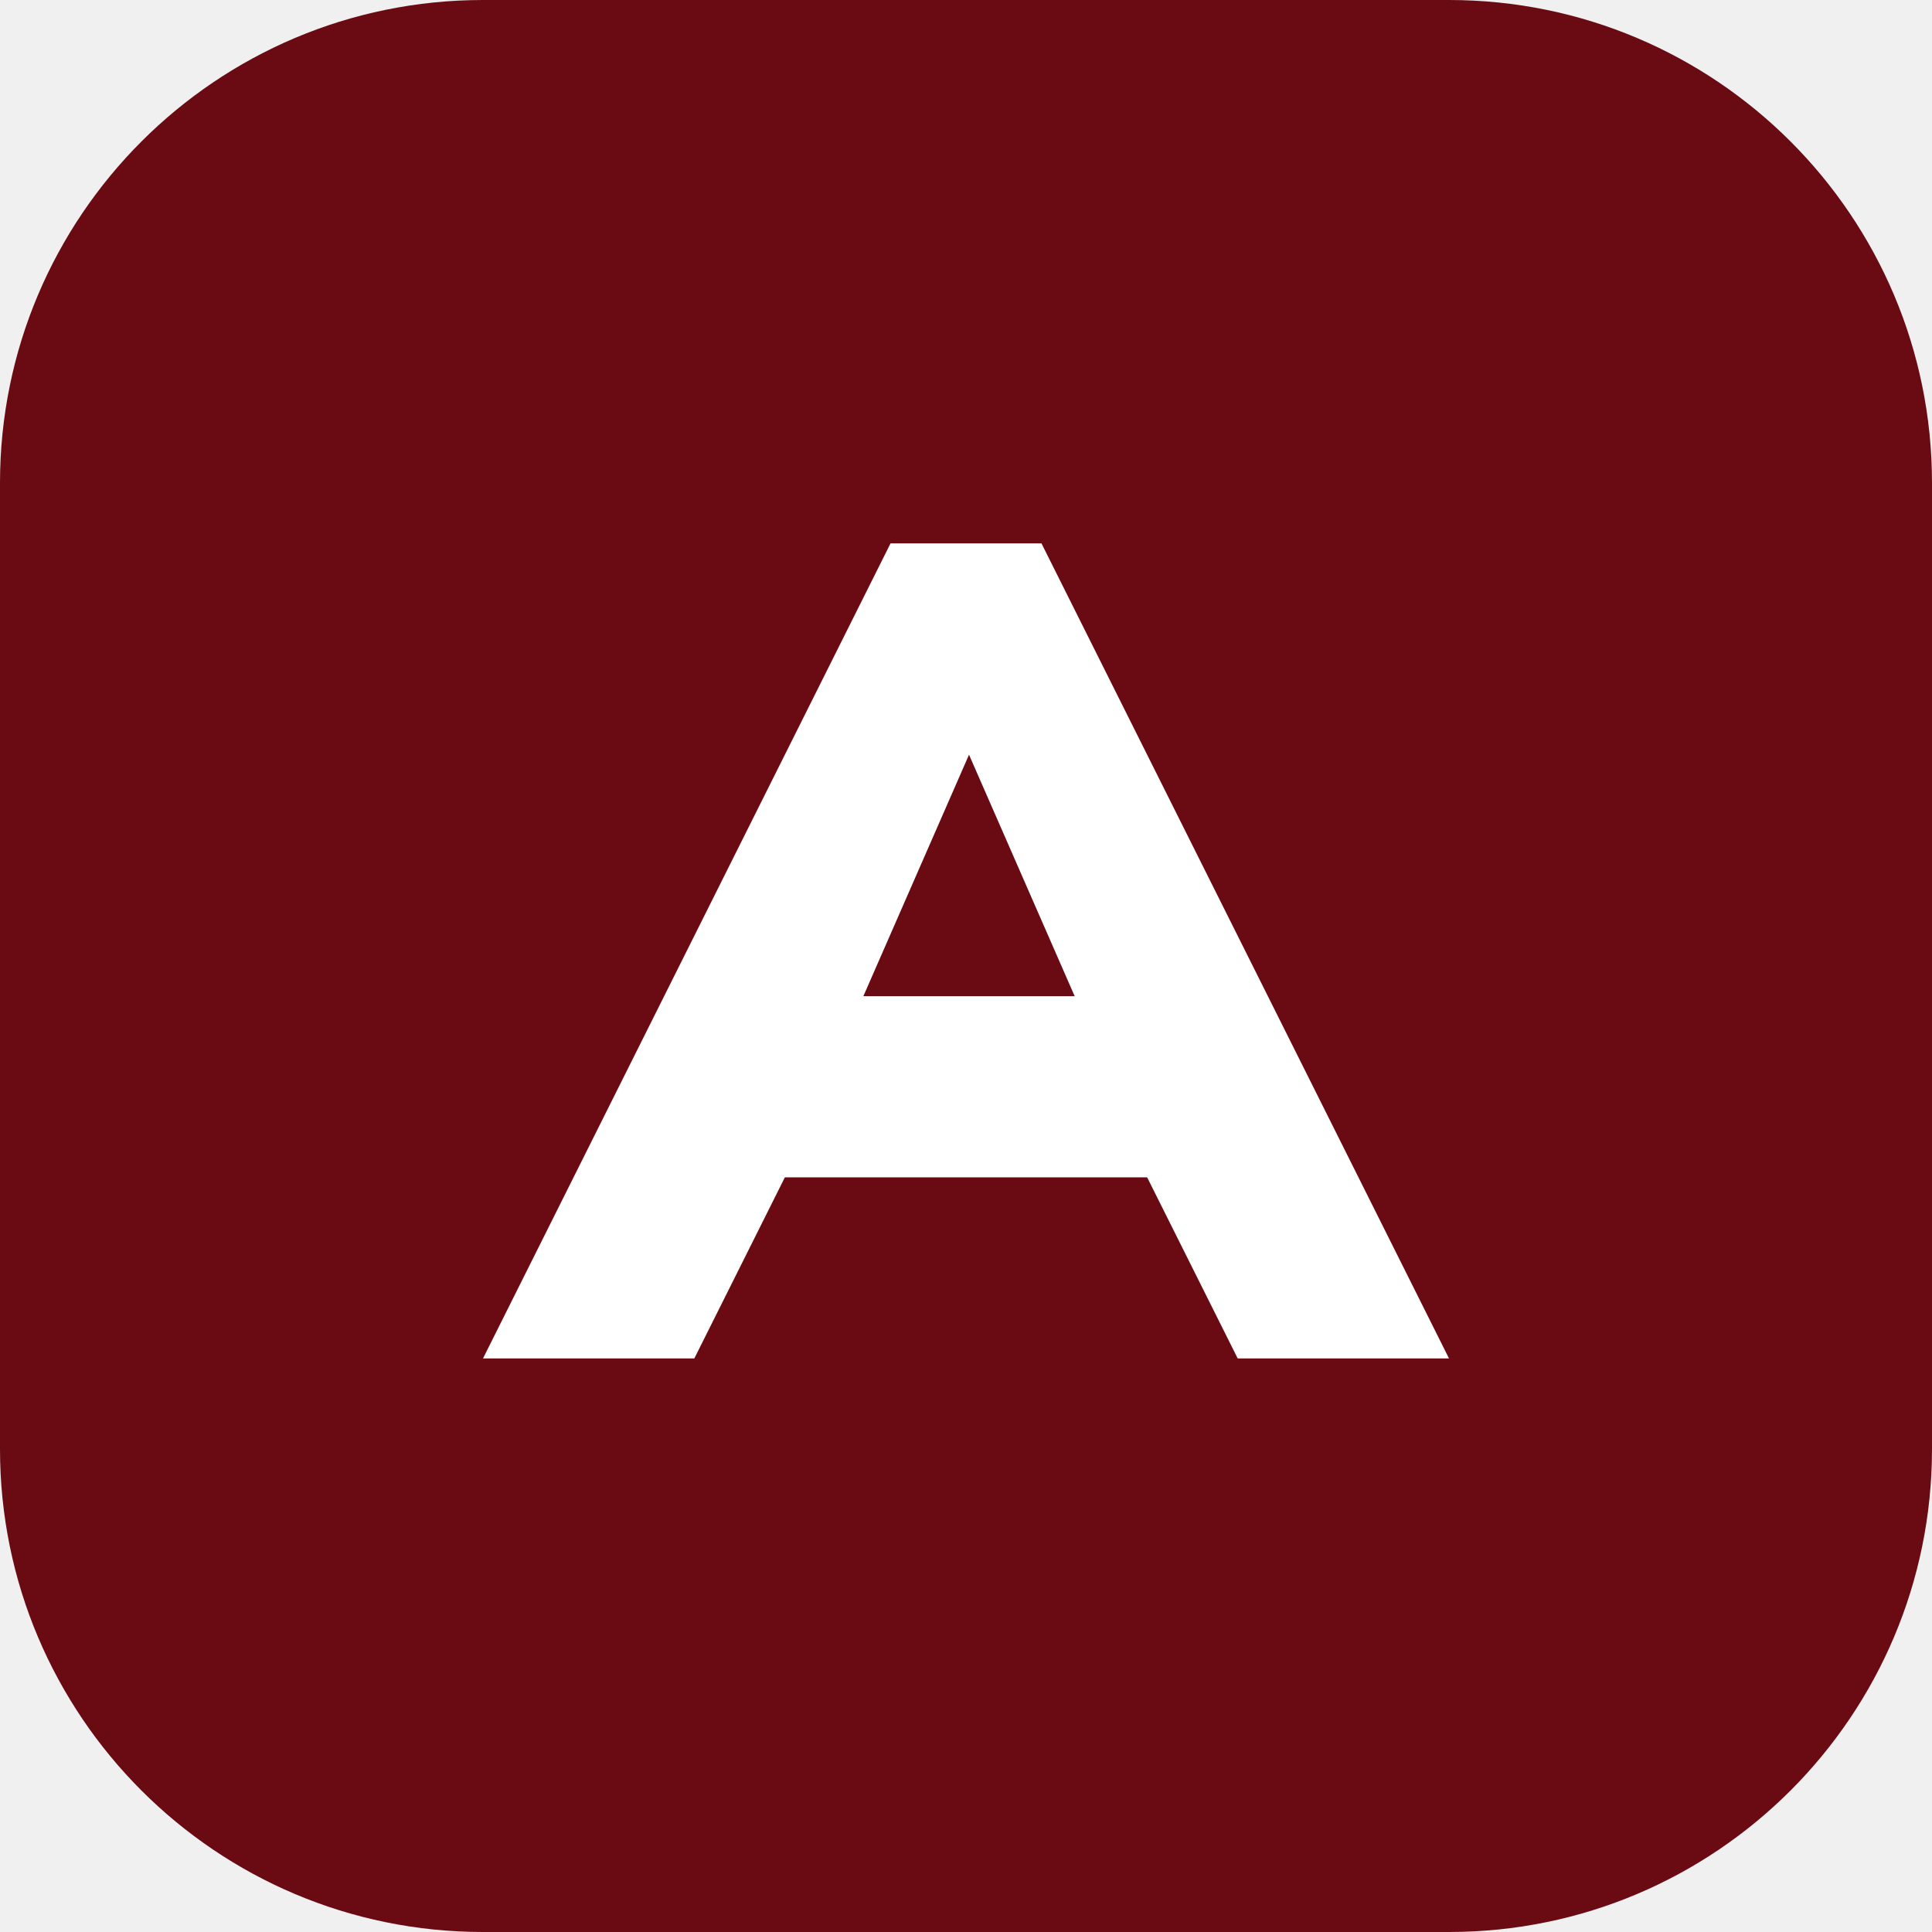
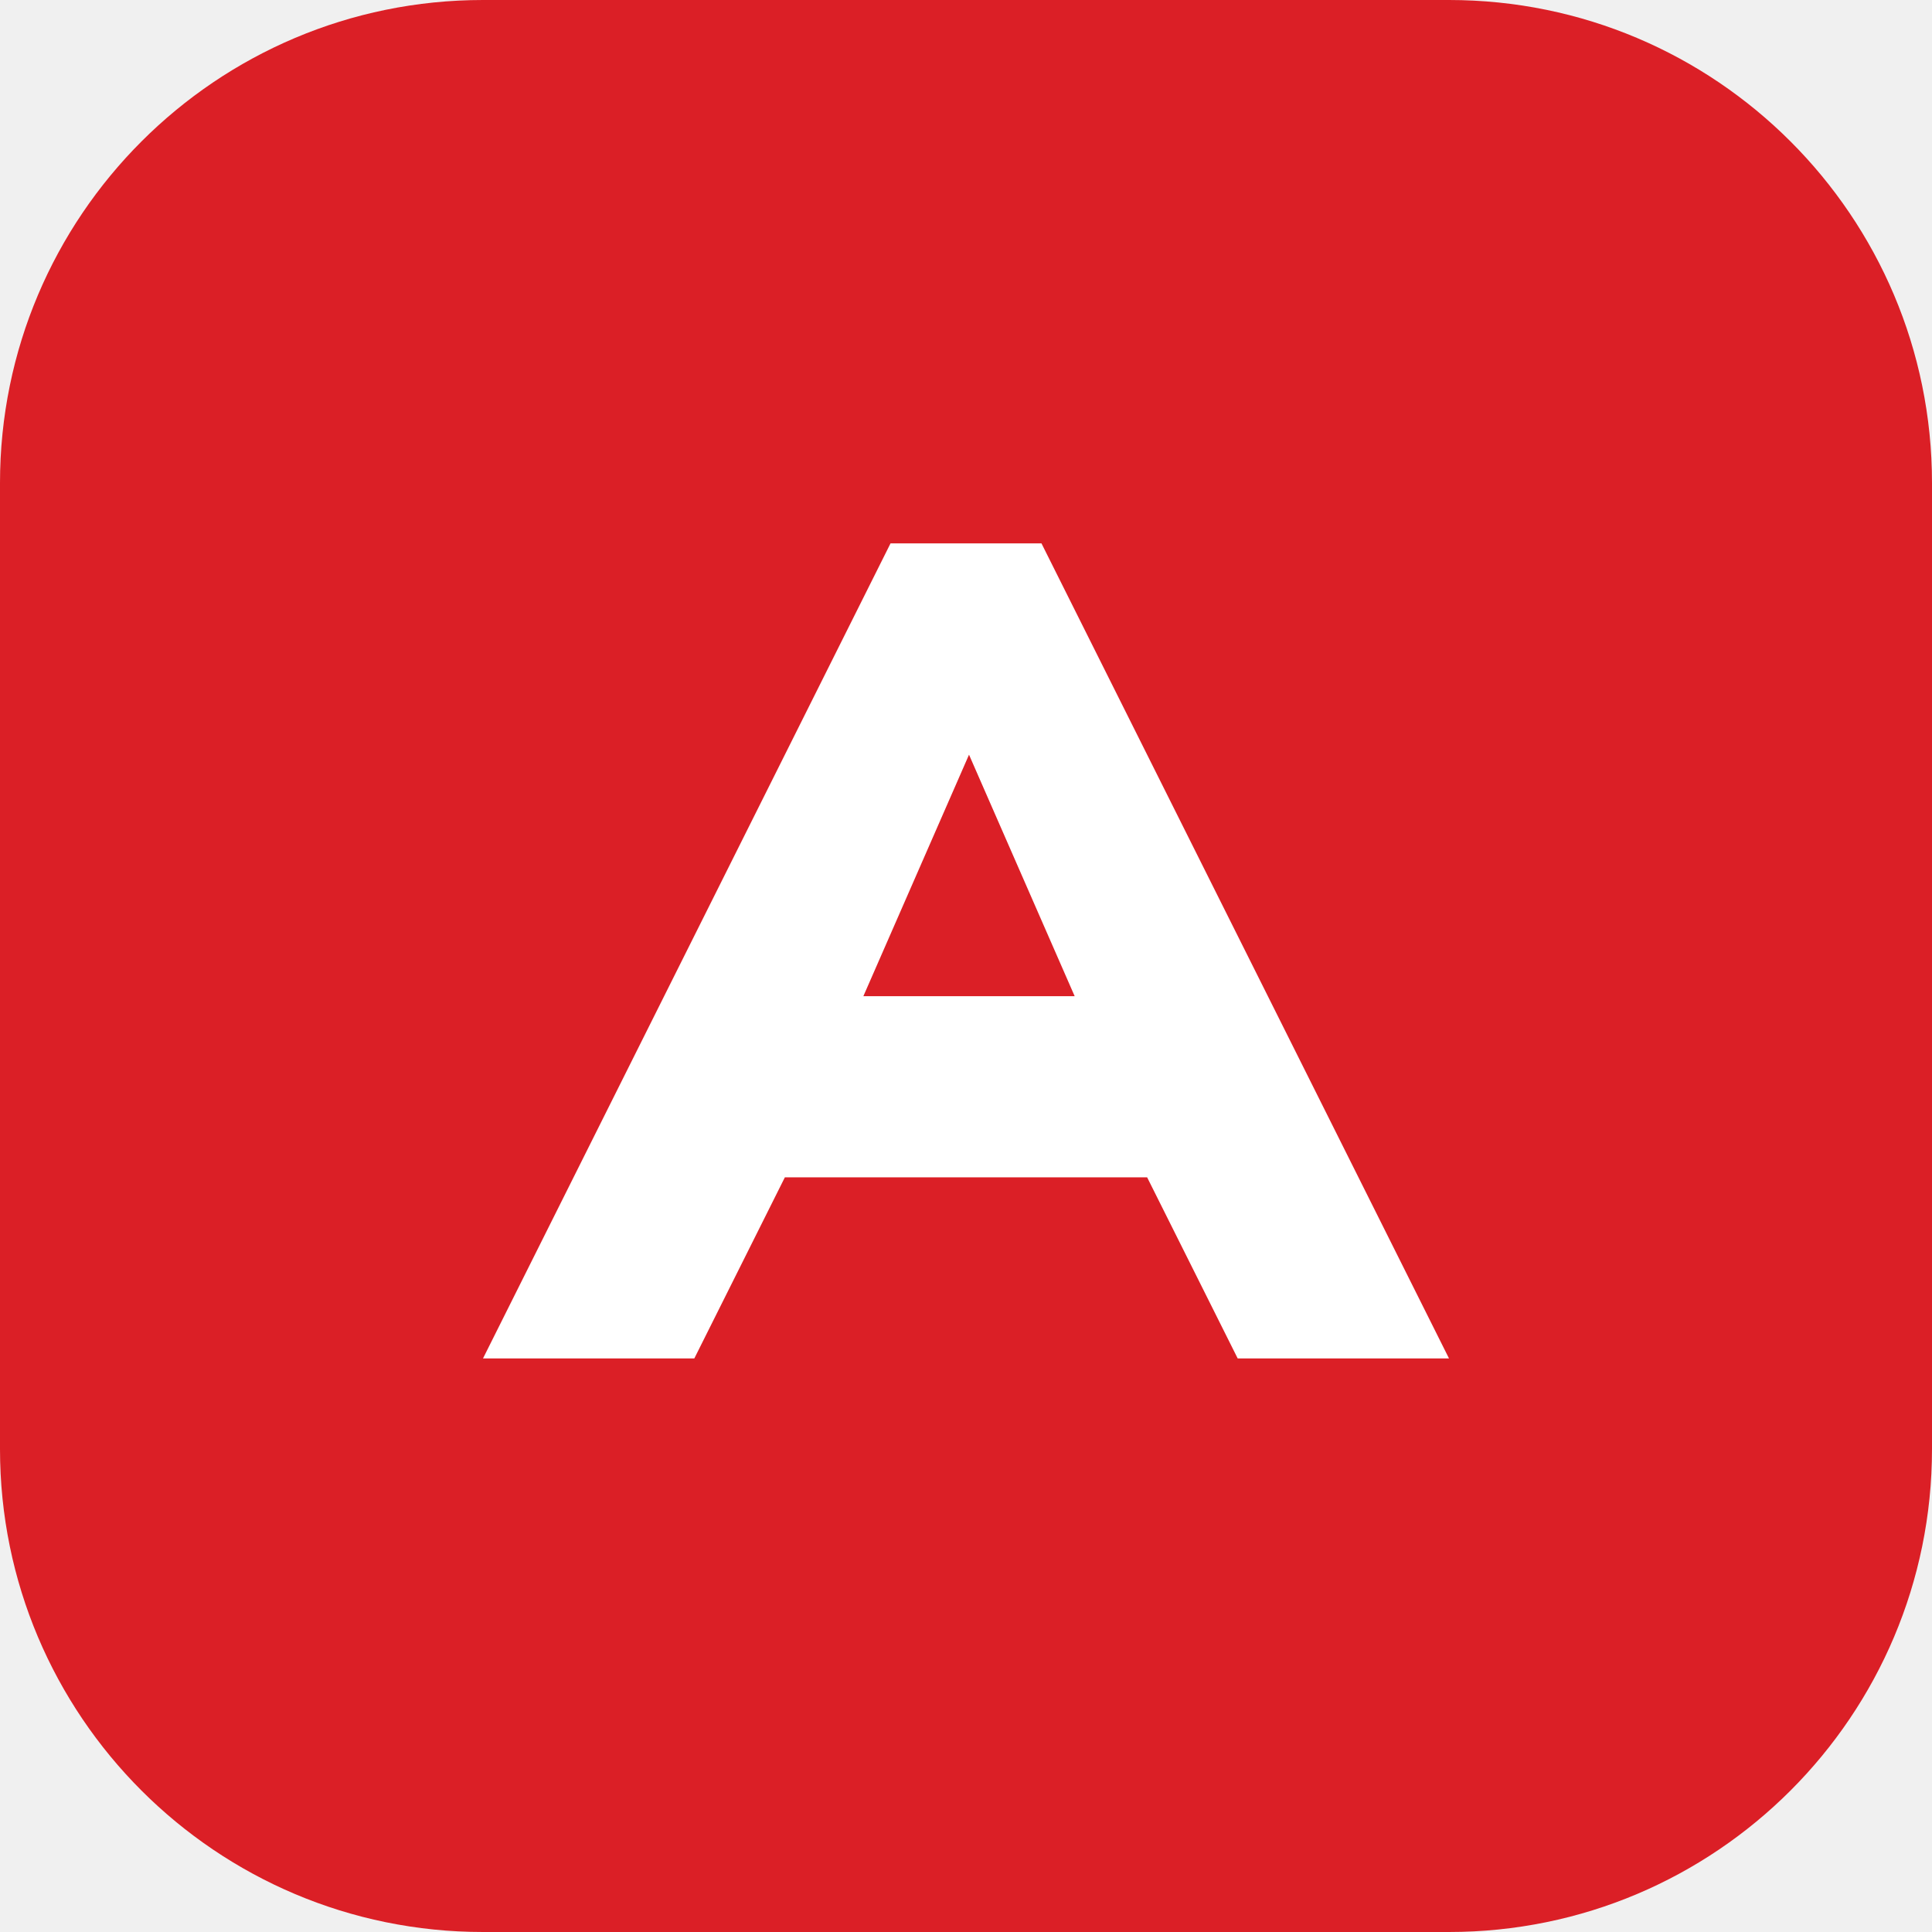
<svg xmlns="http://www.w3.org/2000/svg" viewBox="0 0 64 64" role="img" aria-labelledby="title">
-   <rect width="64" height="64" rx="16" fill="#6A0B14" />
+   <rect width="64" height="64" rx="16" fill="#DB1F26" />
  <path d="M16 45 29.5 18h5L48 45h-7l-3-6H26l-3 6h-7Zm12.6-12h7l-3.5-8-3.5 8Z" fill="#fff" />
</svg>
